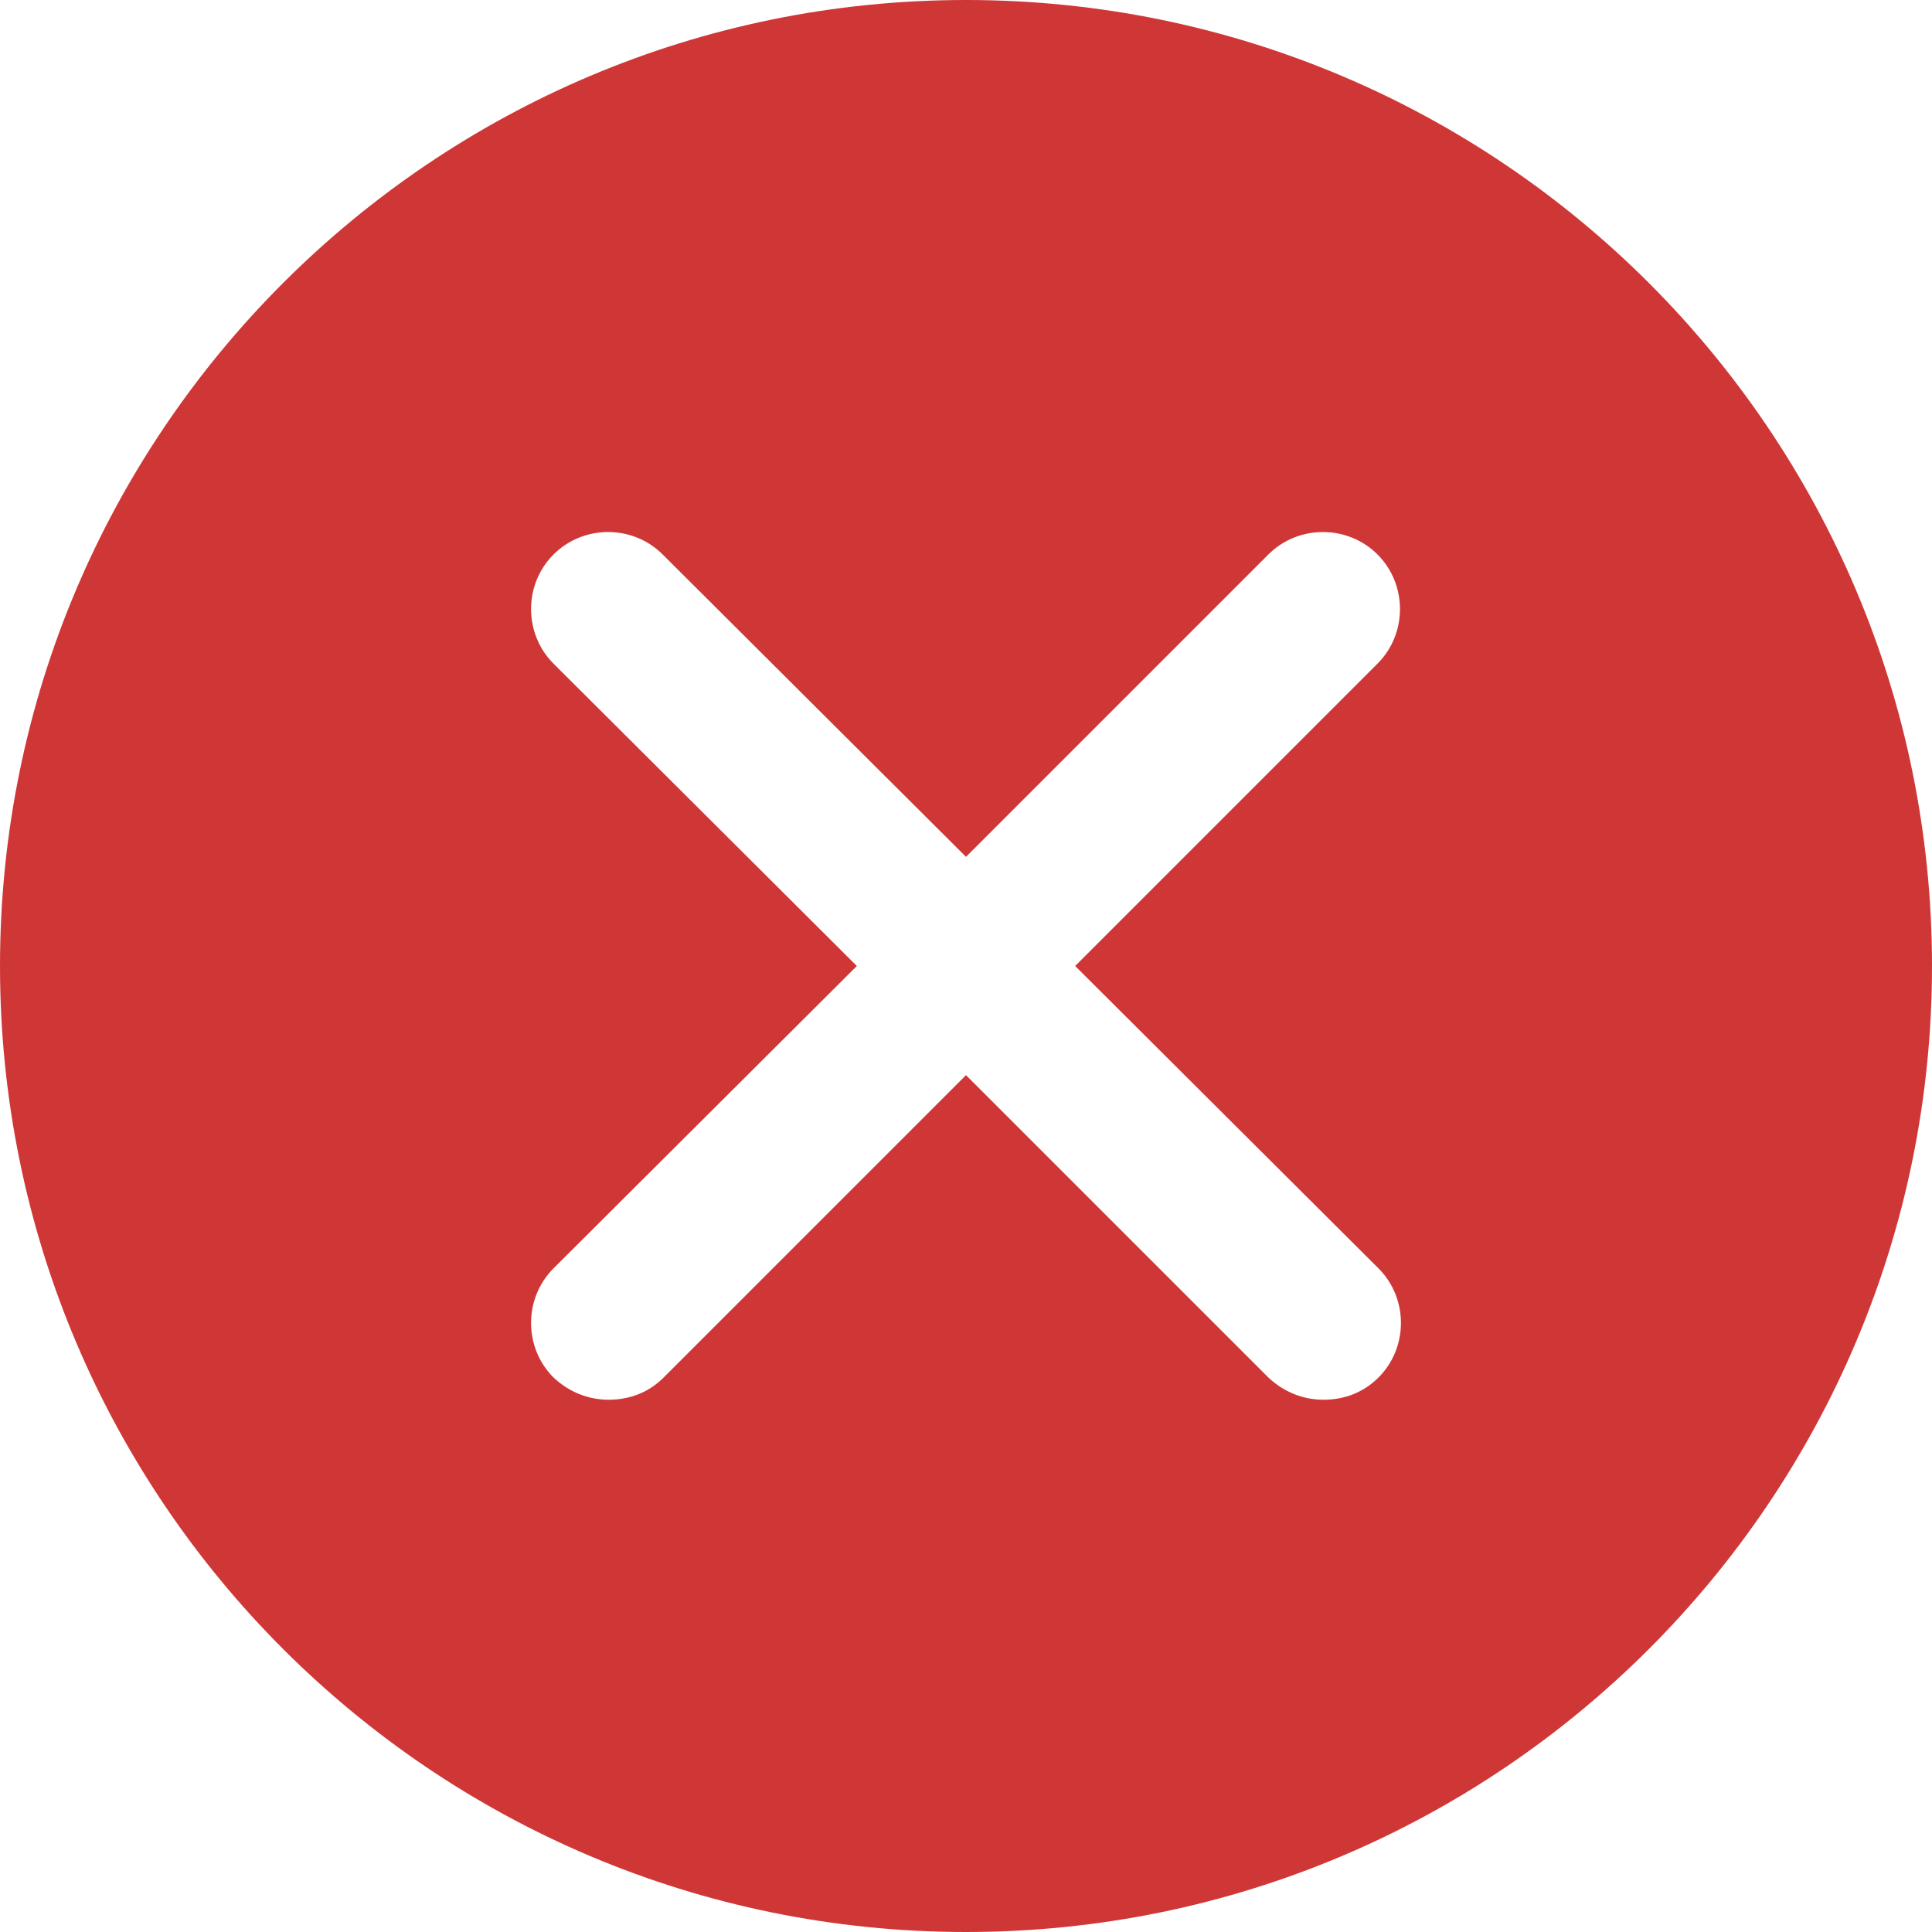
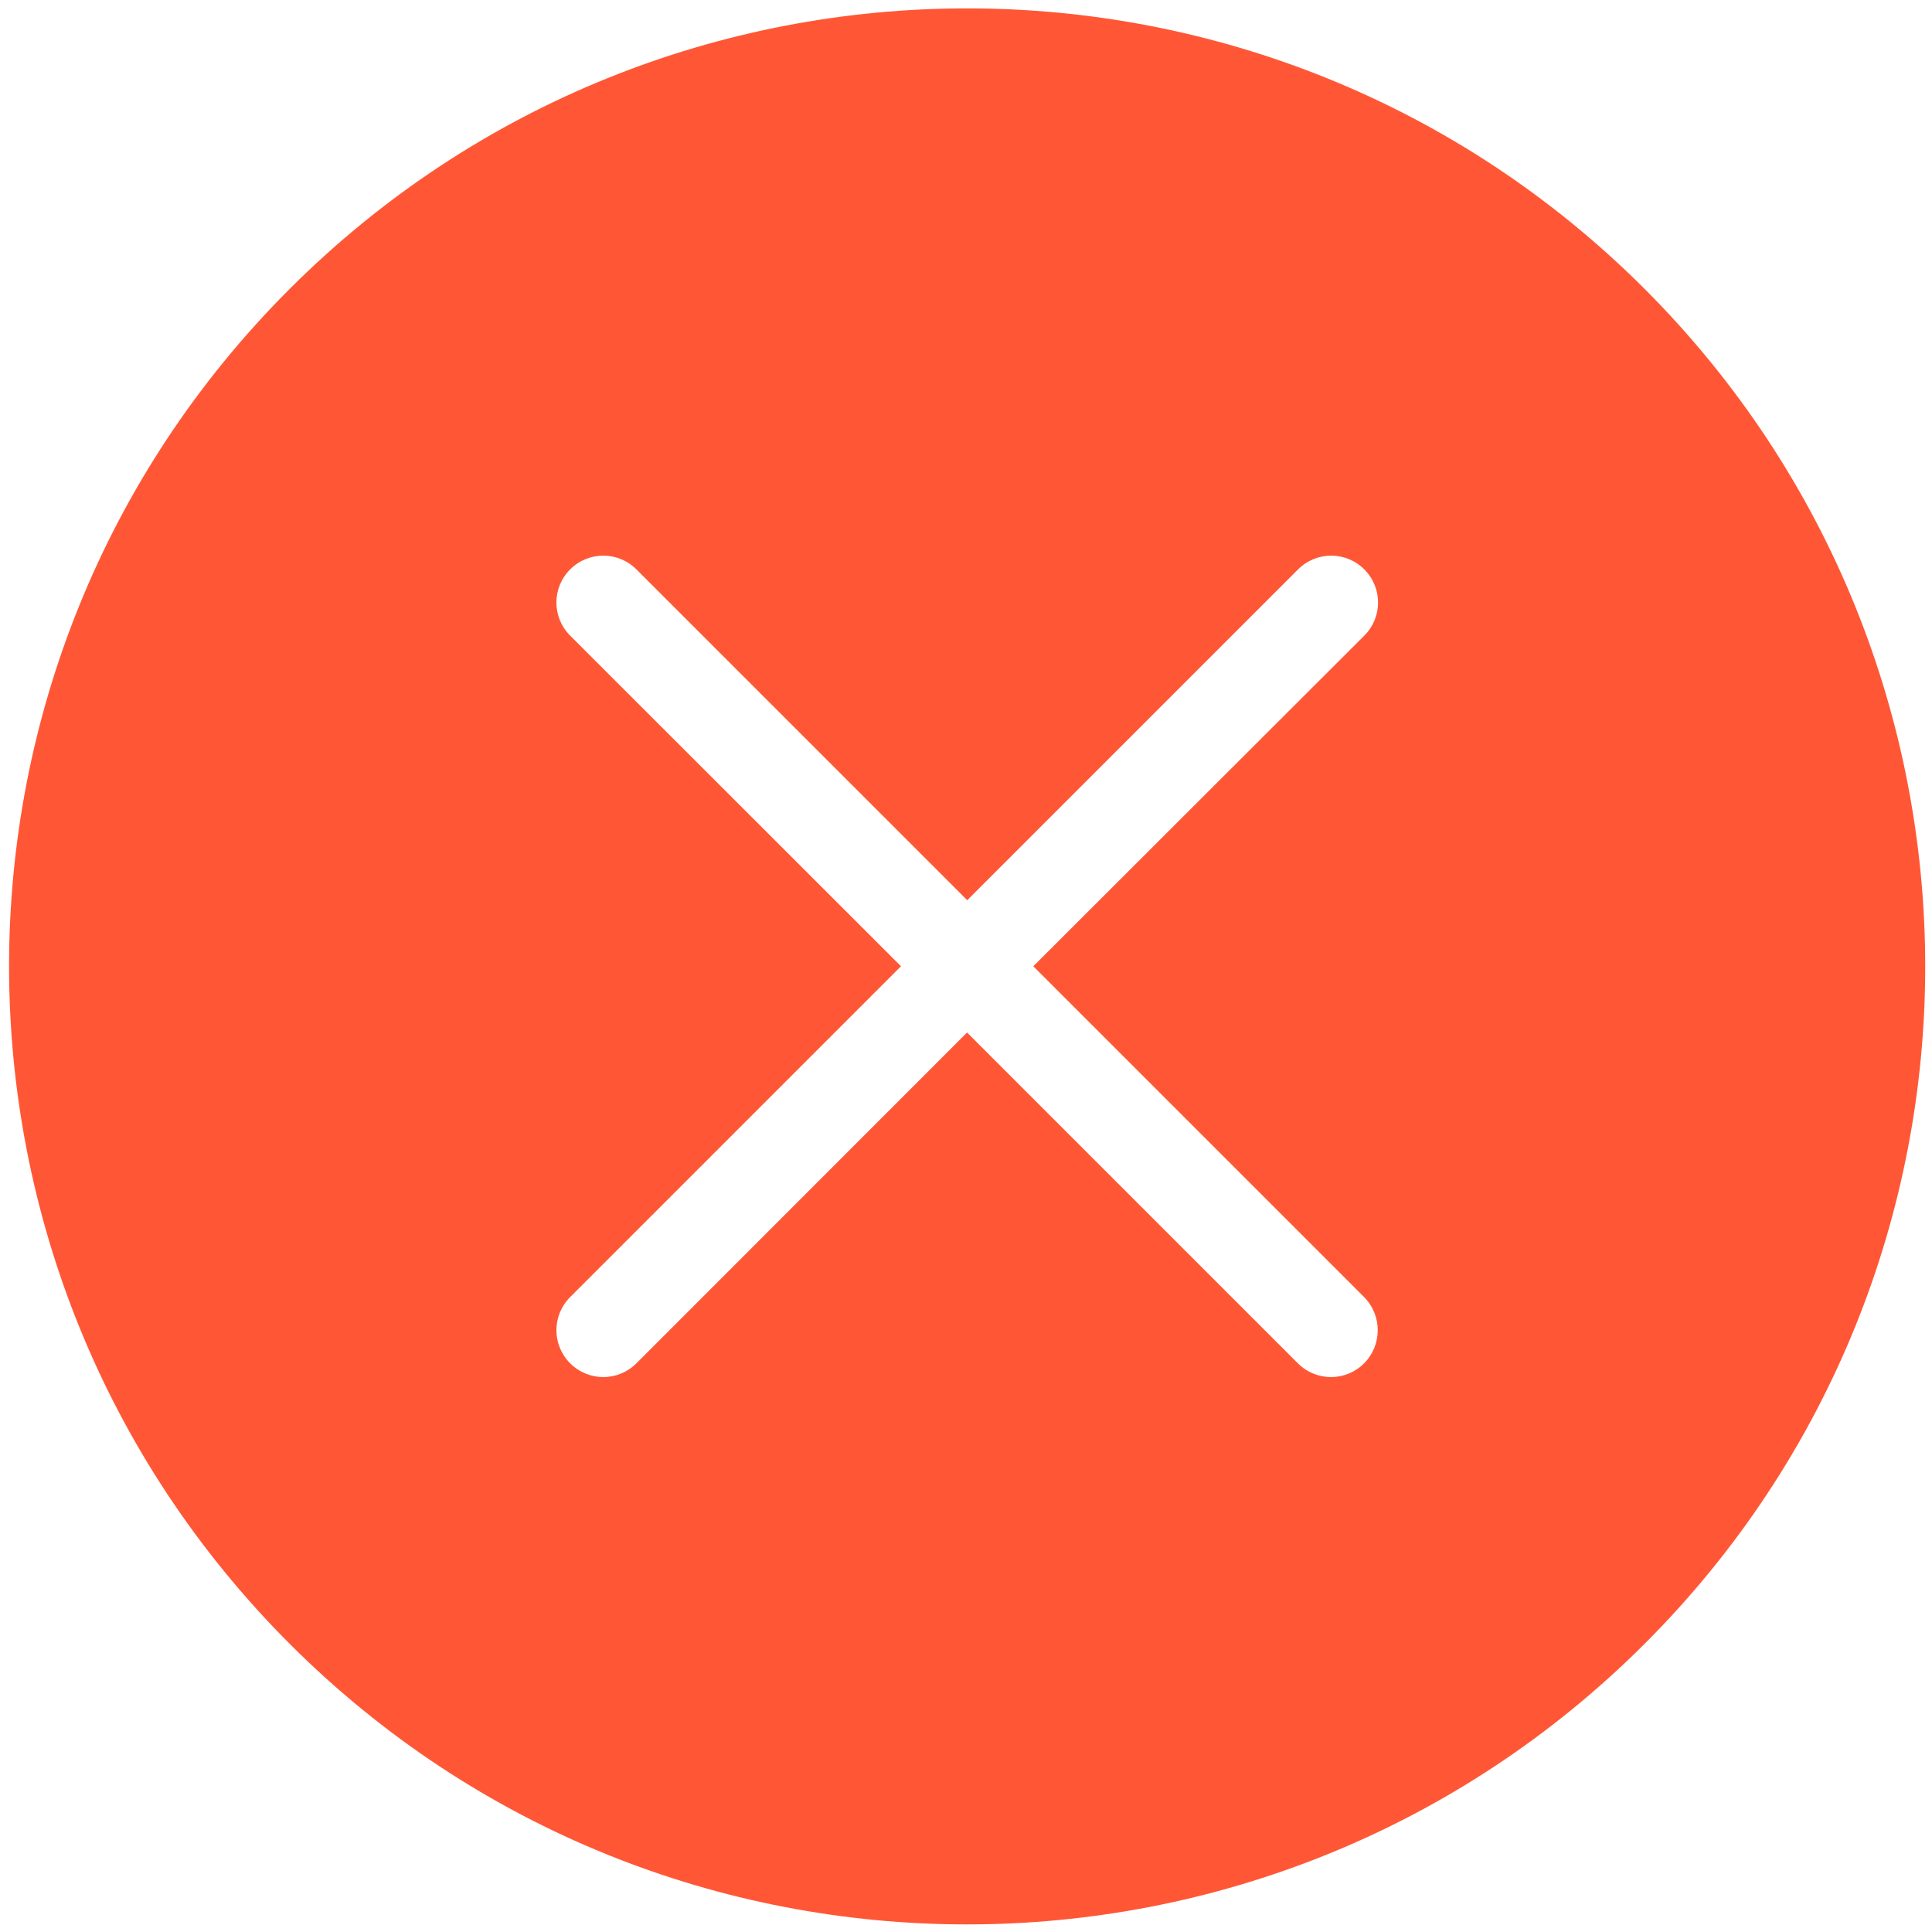
- <svg xmlns="http://www.w3.org/2000/svg" t="1687154431314" class="icon" viewBox="0 0 1024 1024" version="1.1" p-id="6730" width="64" height="64">
-   <path d="M512 0C229.376 0 0 229.376 0 512s229.376 512 512 512 512-229.376 512-512S794.624 0 512 0z m218.624 672.256c15.872 15.872 15.872 41.984 0 57.856-8.192 8.192-18.432 11.776-29.184 11.776s-20.992-4.096-29.184-11.776L512 569.856l-160.256 160.256c-8.192 8.192-18.432 11.776-29.184 11.776s-20.992-4.096-29.184-11.776c-15.872-15.872-15.872-41.984 0-57.856L454.144 512 293.376 351.744c-15.872-15.872-15.872-41.984 0-57.856 15.872-15.872 41.984-15.872 57.856 0L512 454.144l160.256-160.256c15.872-15.872 41.984-15.872 57.856 0 15.872 15.872 15.872 41.984 0 57.856L569.856 512l160.768 160.256z" fill="#CF3736" p-id="6731" />
+ <svg xmlns="http://www.w3.org/2000/svg" t="1721124353879" class="icon" viewBox="0 0 1028 1024" version="1.1" p-id="5457" width="48.188" height="48">
+   <path d="M875.086 153.73C676.054-45.303 353.261-45.303 154.128 153.73s-199.033 521.826 0 720.958 521.826 199.033 720.958 0 199.033-521.826 0-720.958zM725.837 725.439c-9.757 9.757-25.489 9.757-35.246 0L514.558 549.406 338.624 725.439c-9.757 9.757-25.489 9.757-35.246 0s-9.757-25.489 0-35.246l176.033-176.033-176.033-175.933c-9.757-9.757-9.757-25.489 0-35.246 9.757-9.757 25.489-9.757 35.246 0l176.033 176.033 176.033-176.033c9.757-9.757 25.489-9.757 35.246 0 9.757 9.757 9.757 25.489 0 35.246L549.804 514.159 725.837 690.192c9.658 9.757 9.658 25.489 0 35.246z" fill="#FF5736" p-id="5458" />
</svg>
